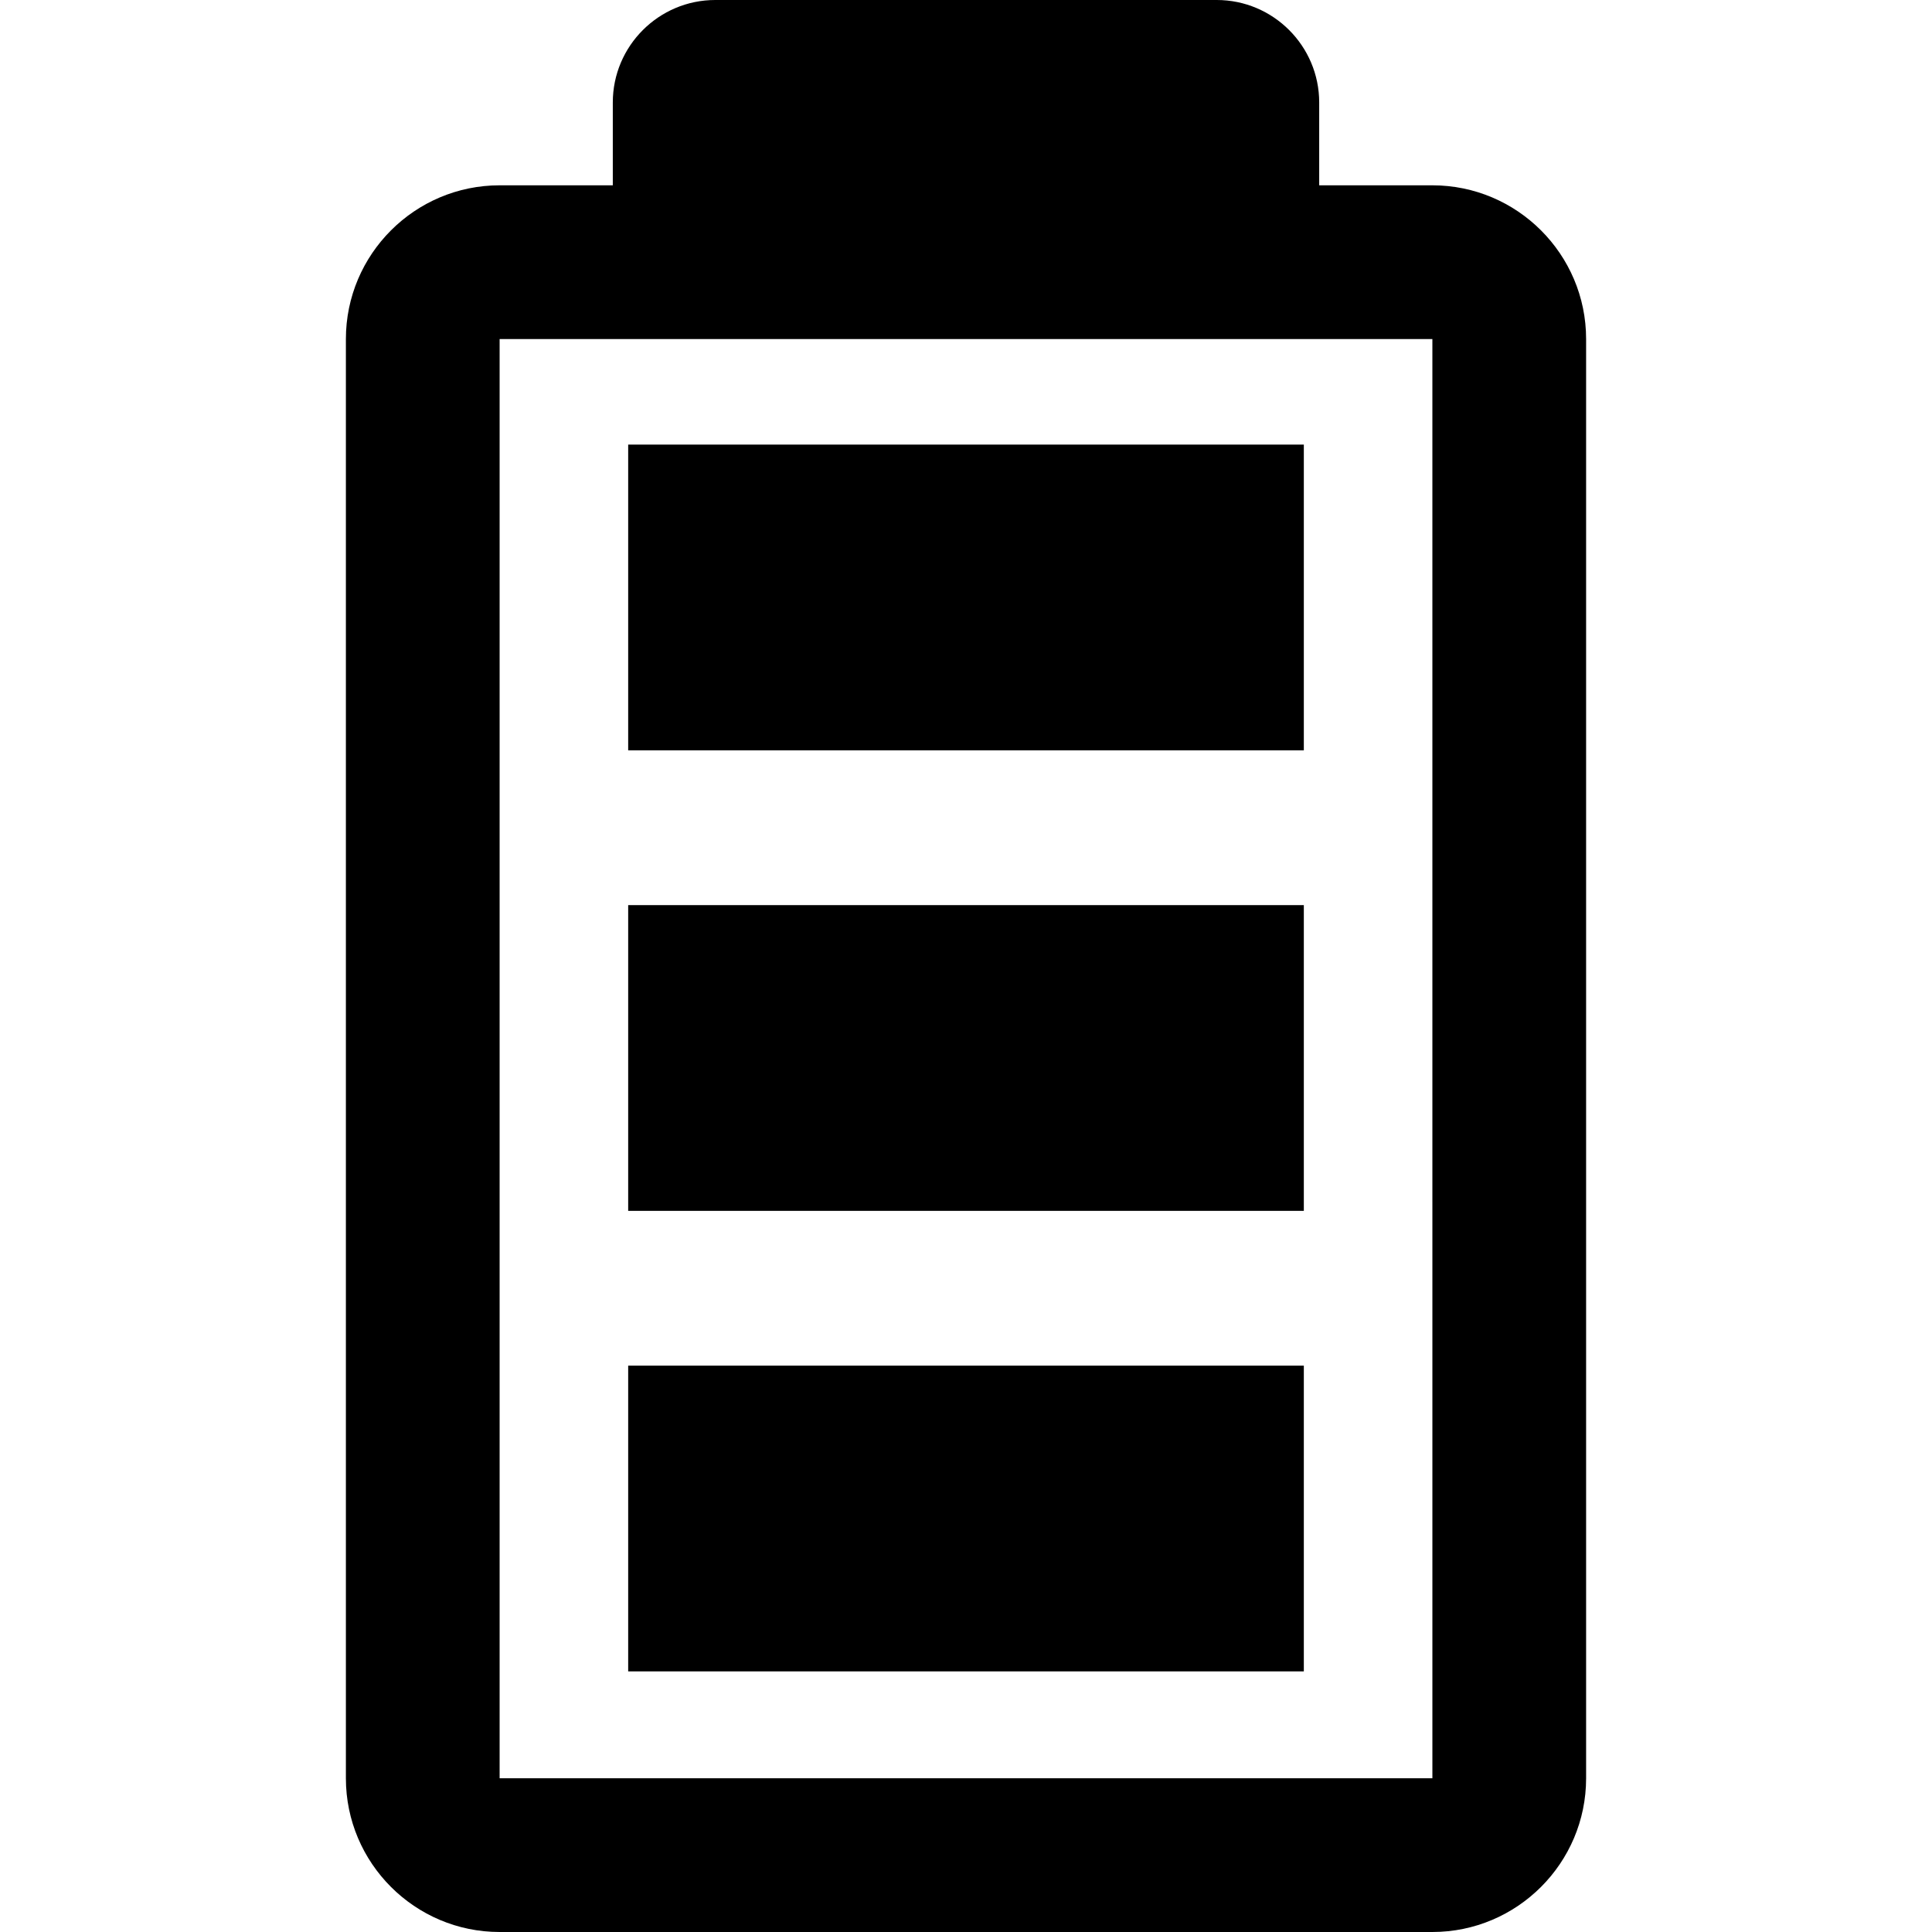
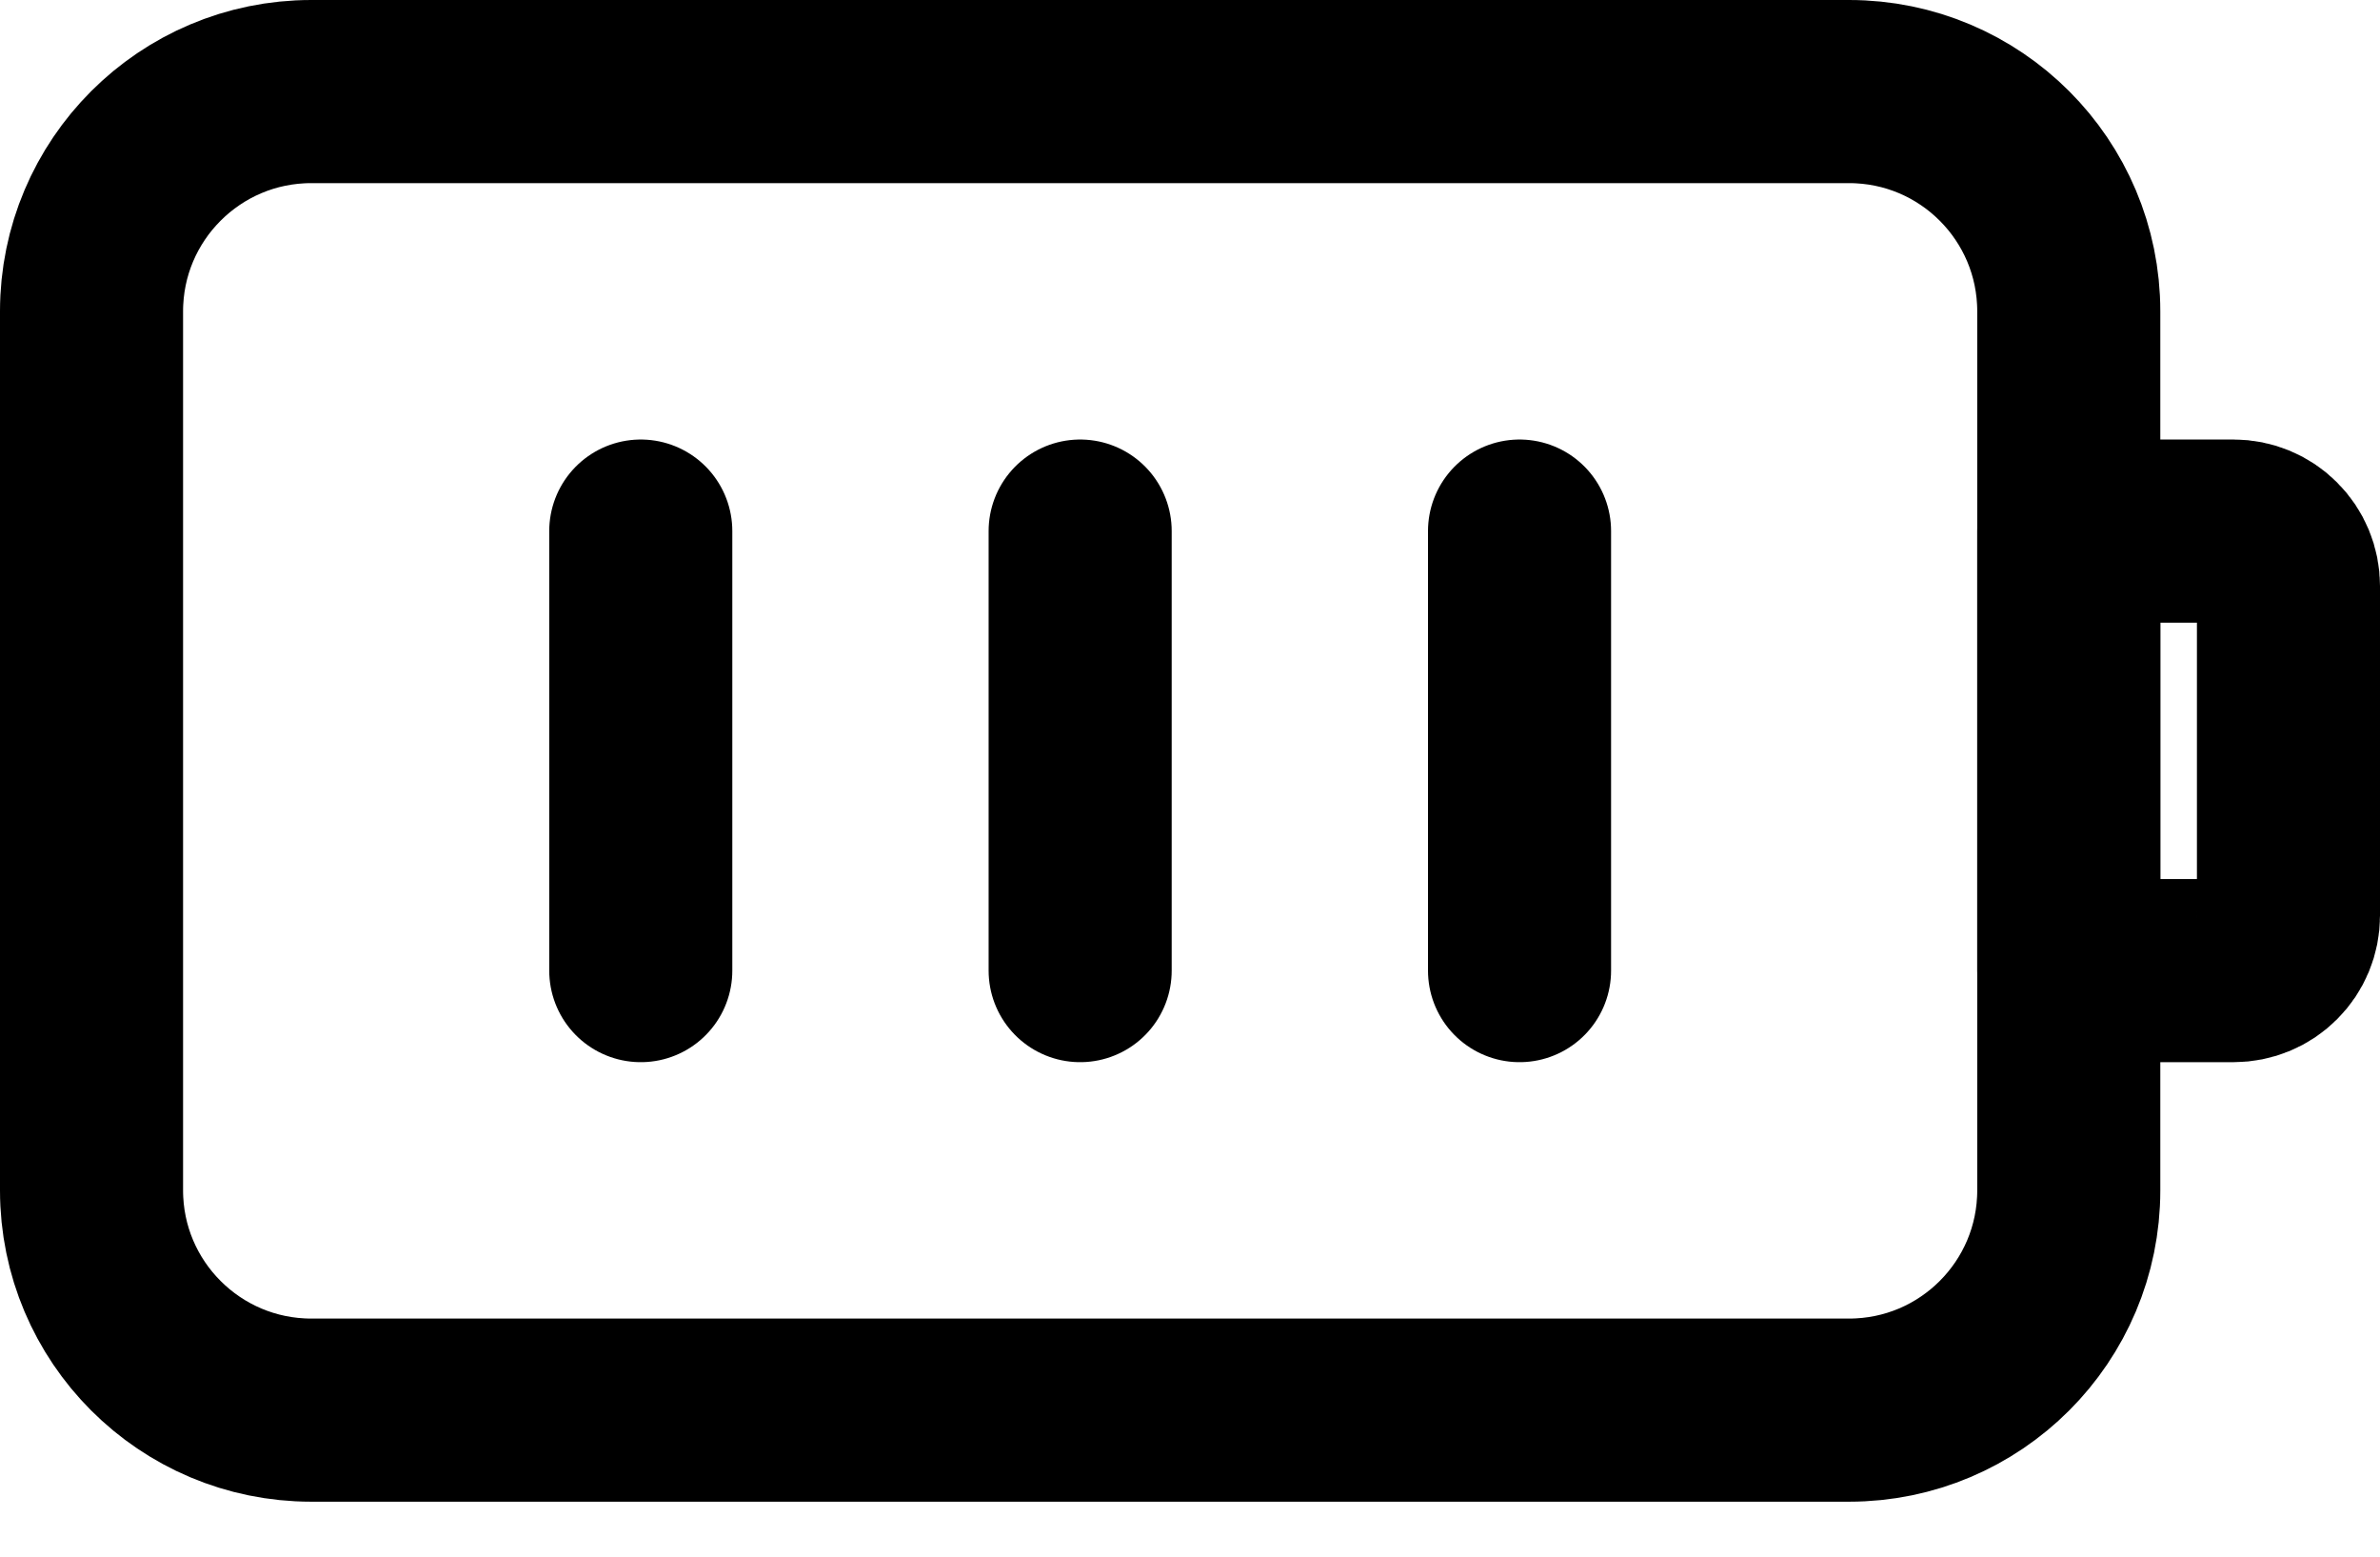
- <svg xmlns="http://www.w3.org/2000/svg" version="1.1" id="Capa_1" x="0px" y="0px" viewBox="0 0 377.021 377.021" style="enable-background:new 0 0 377.021 377.021;" xml:space="preserve">
-   <g>
-     <path d="M279.522,36.163h-22.087V20c0-11.028-8.972-20-20-20h-97.85c-11.028,0-20,8.972-20,20v16.163H97.499   c-16.542,0-30,13.458-30,30v280.858c0,16.542,13.458,30,30,30h182.023c16.542,0,30-13.458,30-30V66.163   C309.522,49.621,296.064,36.163,279.522,36.163z M97.499,347.021V66.163h182.023l0.003,280.858H97.499z" />
-     <rect x="122.586" y="266.5" width="131.85" height="59.663" />
-     <rect x="122.586" y="176.63" width="131.85" height="59.663" />
-     <rect x="122.586" y="86.761" width="131.85" height="59.663" />
-   </g>
-   <g>
- </g>
-   <g>
- </g>
-   <g>
- </g>
-   <g>
- </g>
-   <g>
- </g>
-   <g>
- </g>
-   <g>
- </g>
-   <g>
- </g>
-   <g>
- </g>
-   <g>
- </g>
-   <g>
- </g>
-   <g>
- </g>
-   <g>
- </g>
-   <g>
- </g>
-   <g>
- </g>
+ <svg xmlns="http://www.w3.org/2000/svg" width="26" height="17" viewBox="0 0 26 17" fill="none">
+   <path d="M20.2 1H3.4C2.075 1 1 2.075 1 3.4V13C1 14.325 2.075 15.4 3.4 15.4H20.2C21.526 15.4 22.6 14.325 22.6 13V3.4C22.6 2.075 21.526 1 20.2 1Z" stroke="black" stroke-width="2" stroke-linecap="round" stroke-linejoin="round" />
+   <path d="M7 5.8V10.6" stroke="black" stroke-width="2" stroke-linecap="round" stroke-linejoin="round" />
+   <path d="M11.8 5.8V10.6" stroke="black" stroke-width="2" stroke-linecap="round" stroke-linejoin="round" />
+   <path d="M16.6 5.8V10.6" stroke="black" stroke-width="2" stroke-linecap="round" stroke-linejoin="round" />
+   <path d="M22.6 5.8H24.4C24.559 5.8 24.712 5.863 24.824 5.976C24.937 6.088 25 6.241 25 6.4V10C25 10.159 24.937 10.312 24.824 10.424C24.712 10.537 24.559 10.6 24.4 10.6H22.6V5.8Z" stroke="black" stroke-width="2" stroke-linecap="round" stroke-linejoin="round" />
</svg>
